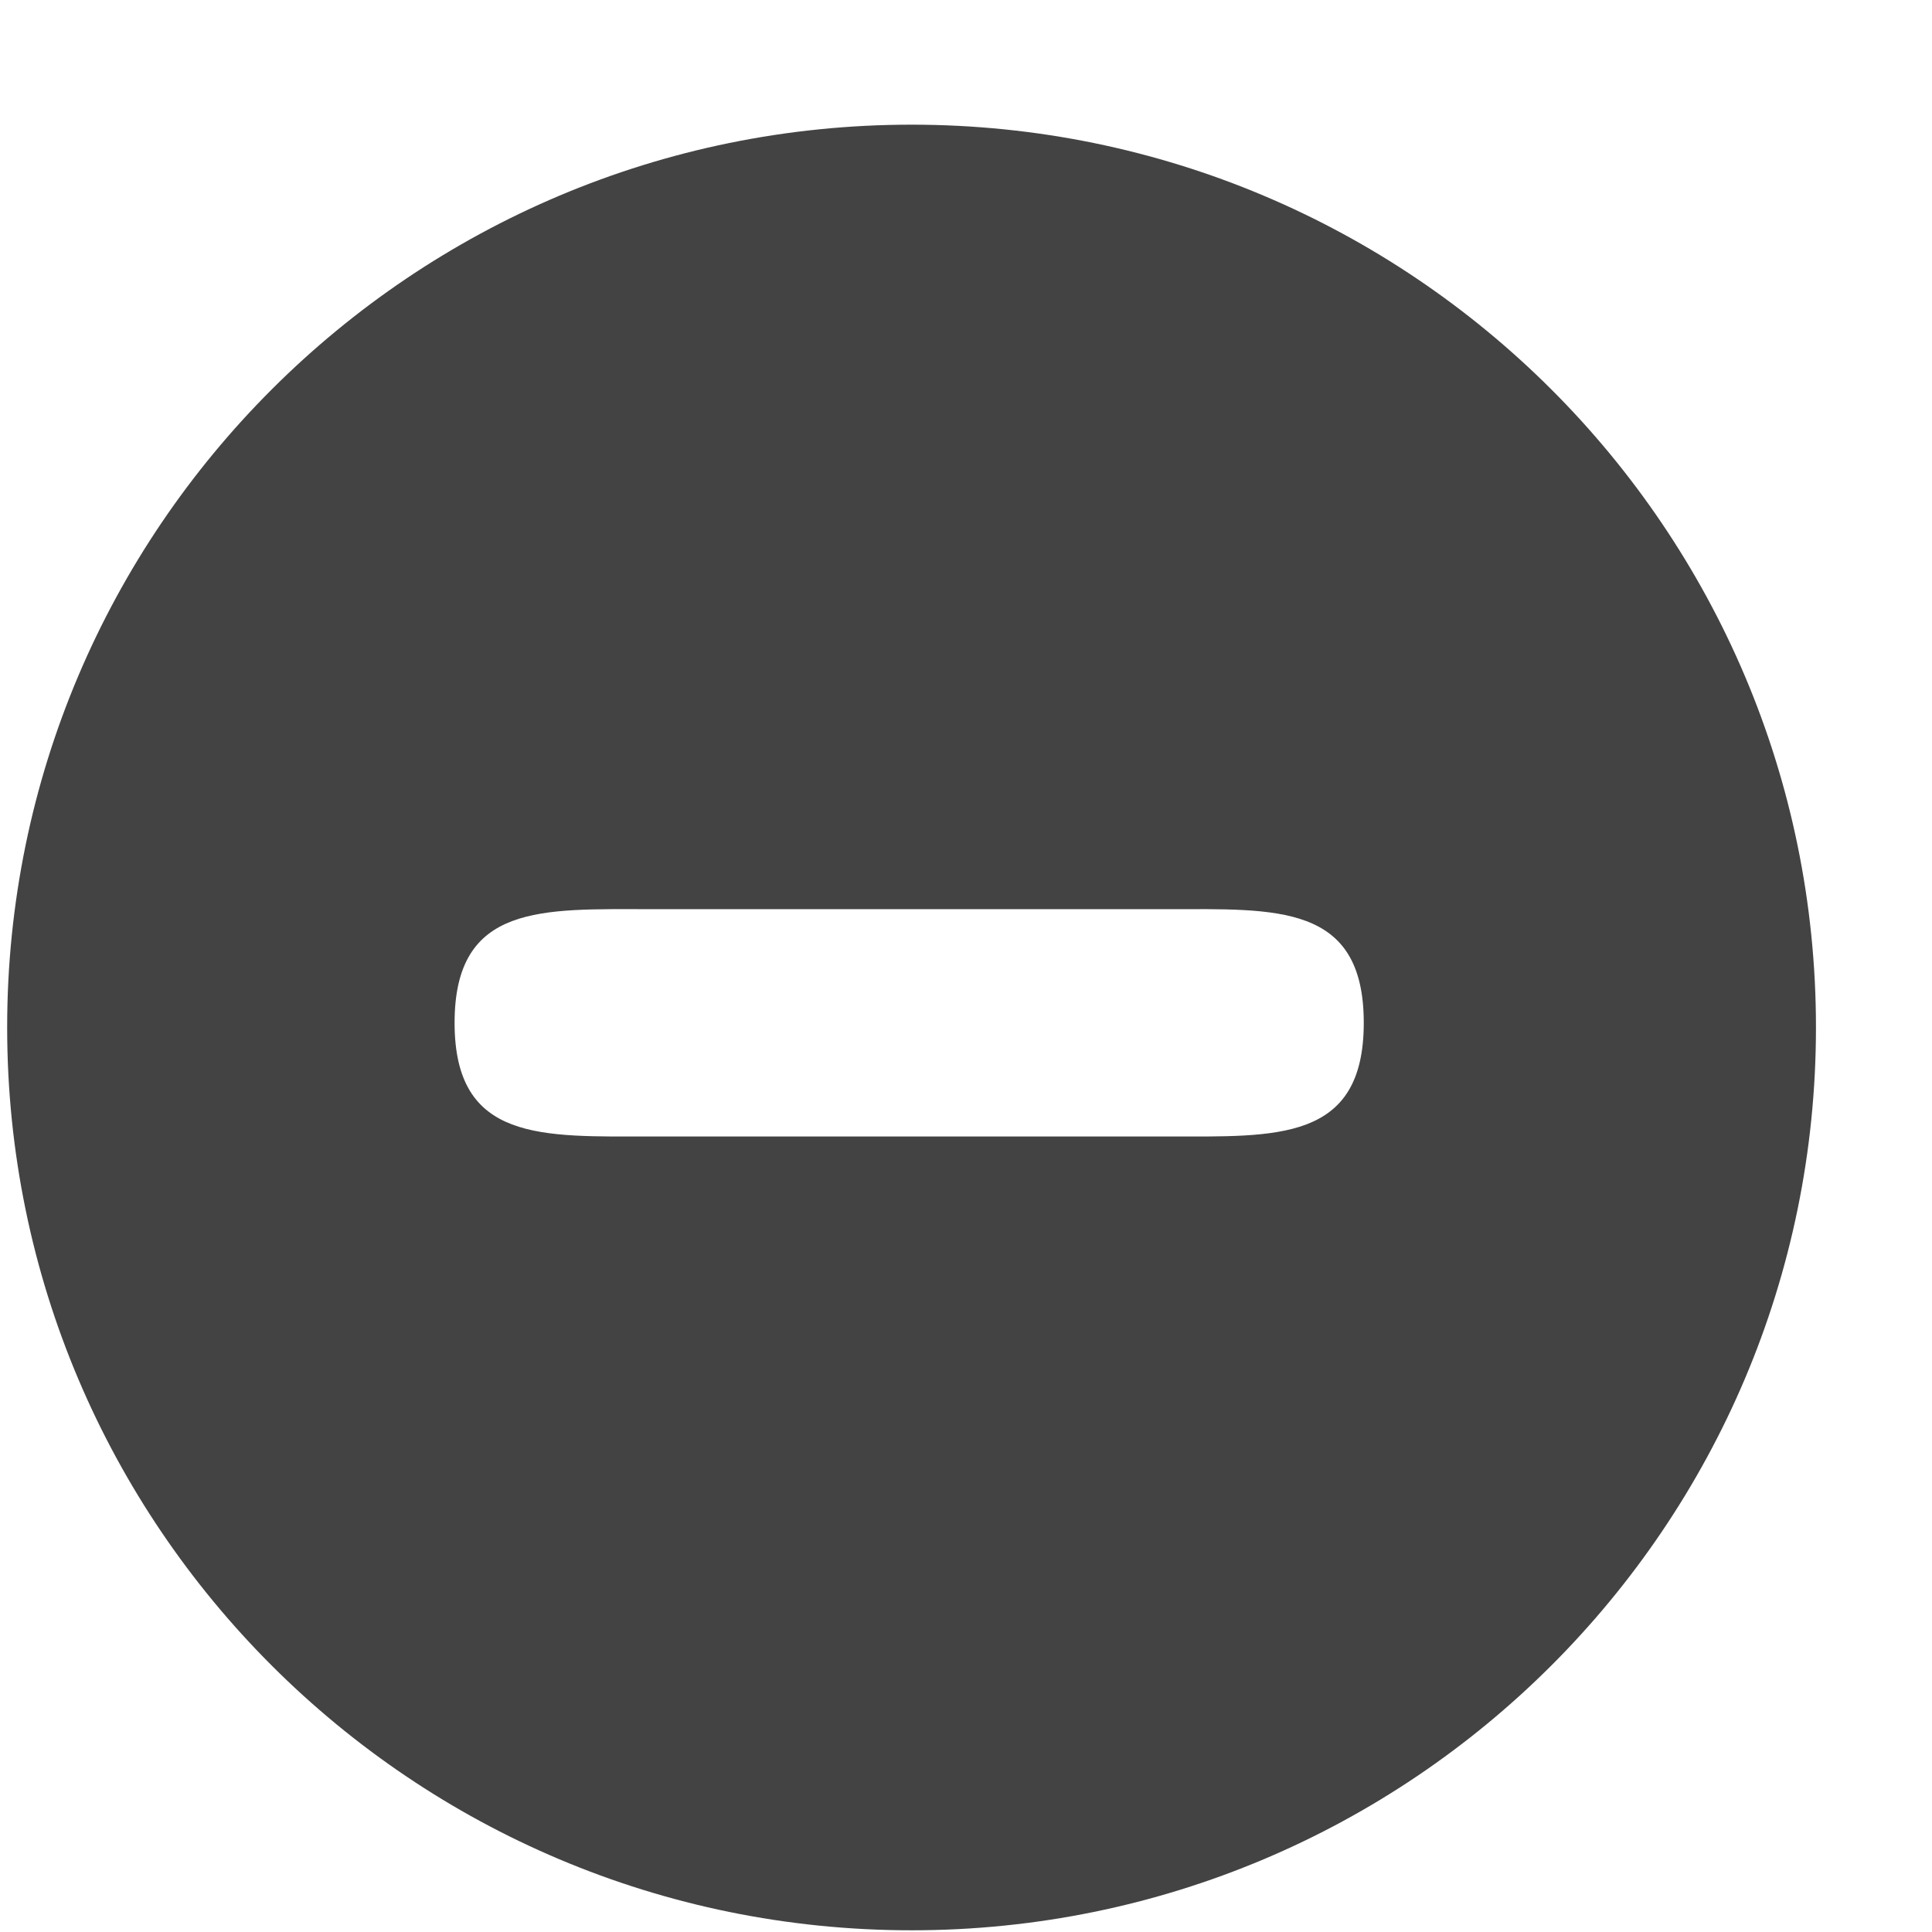
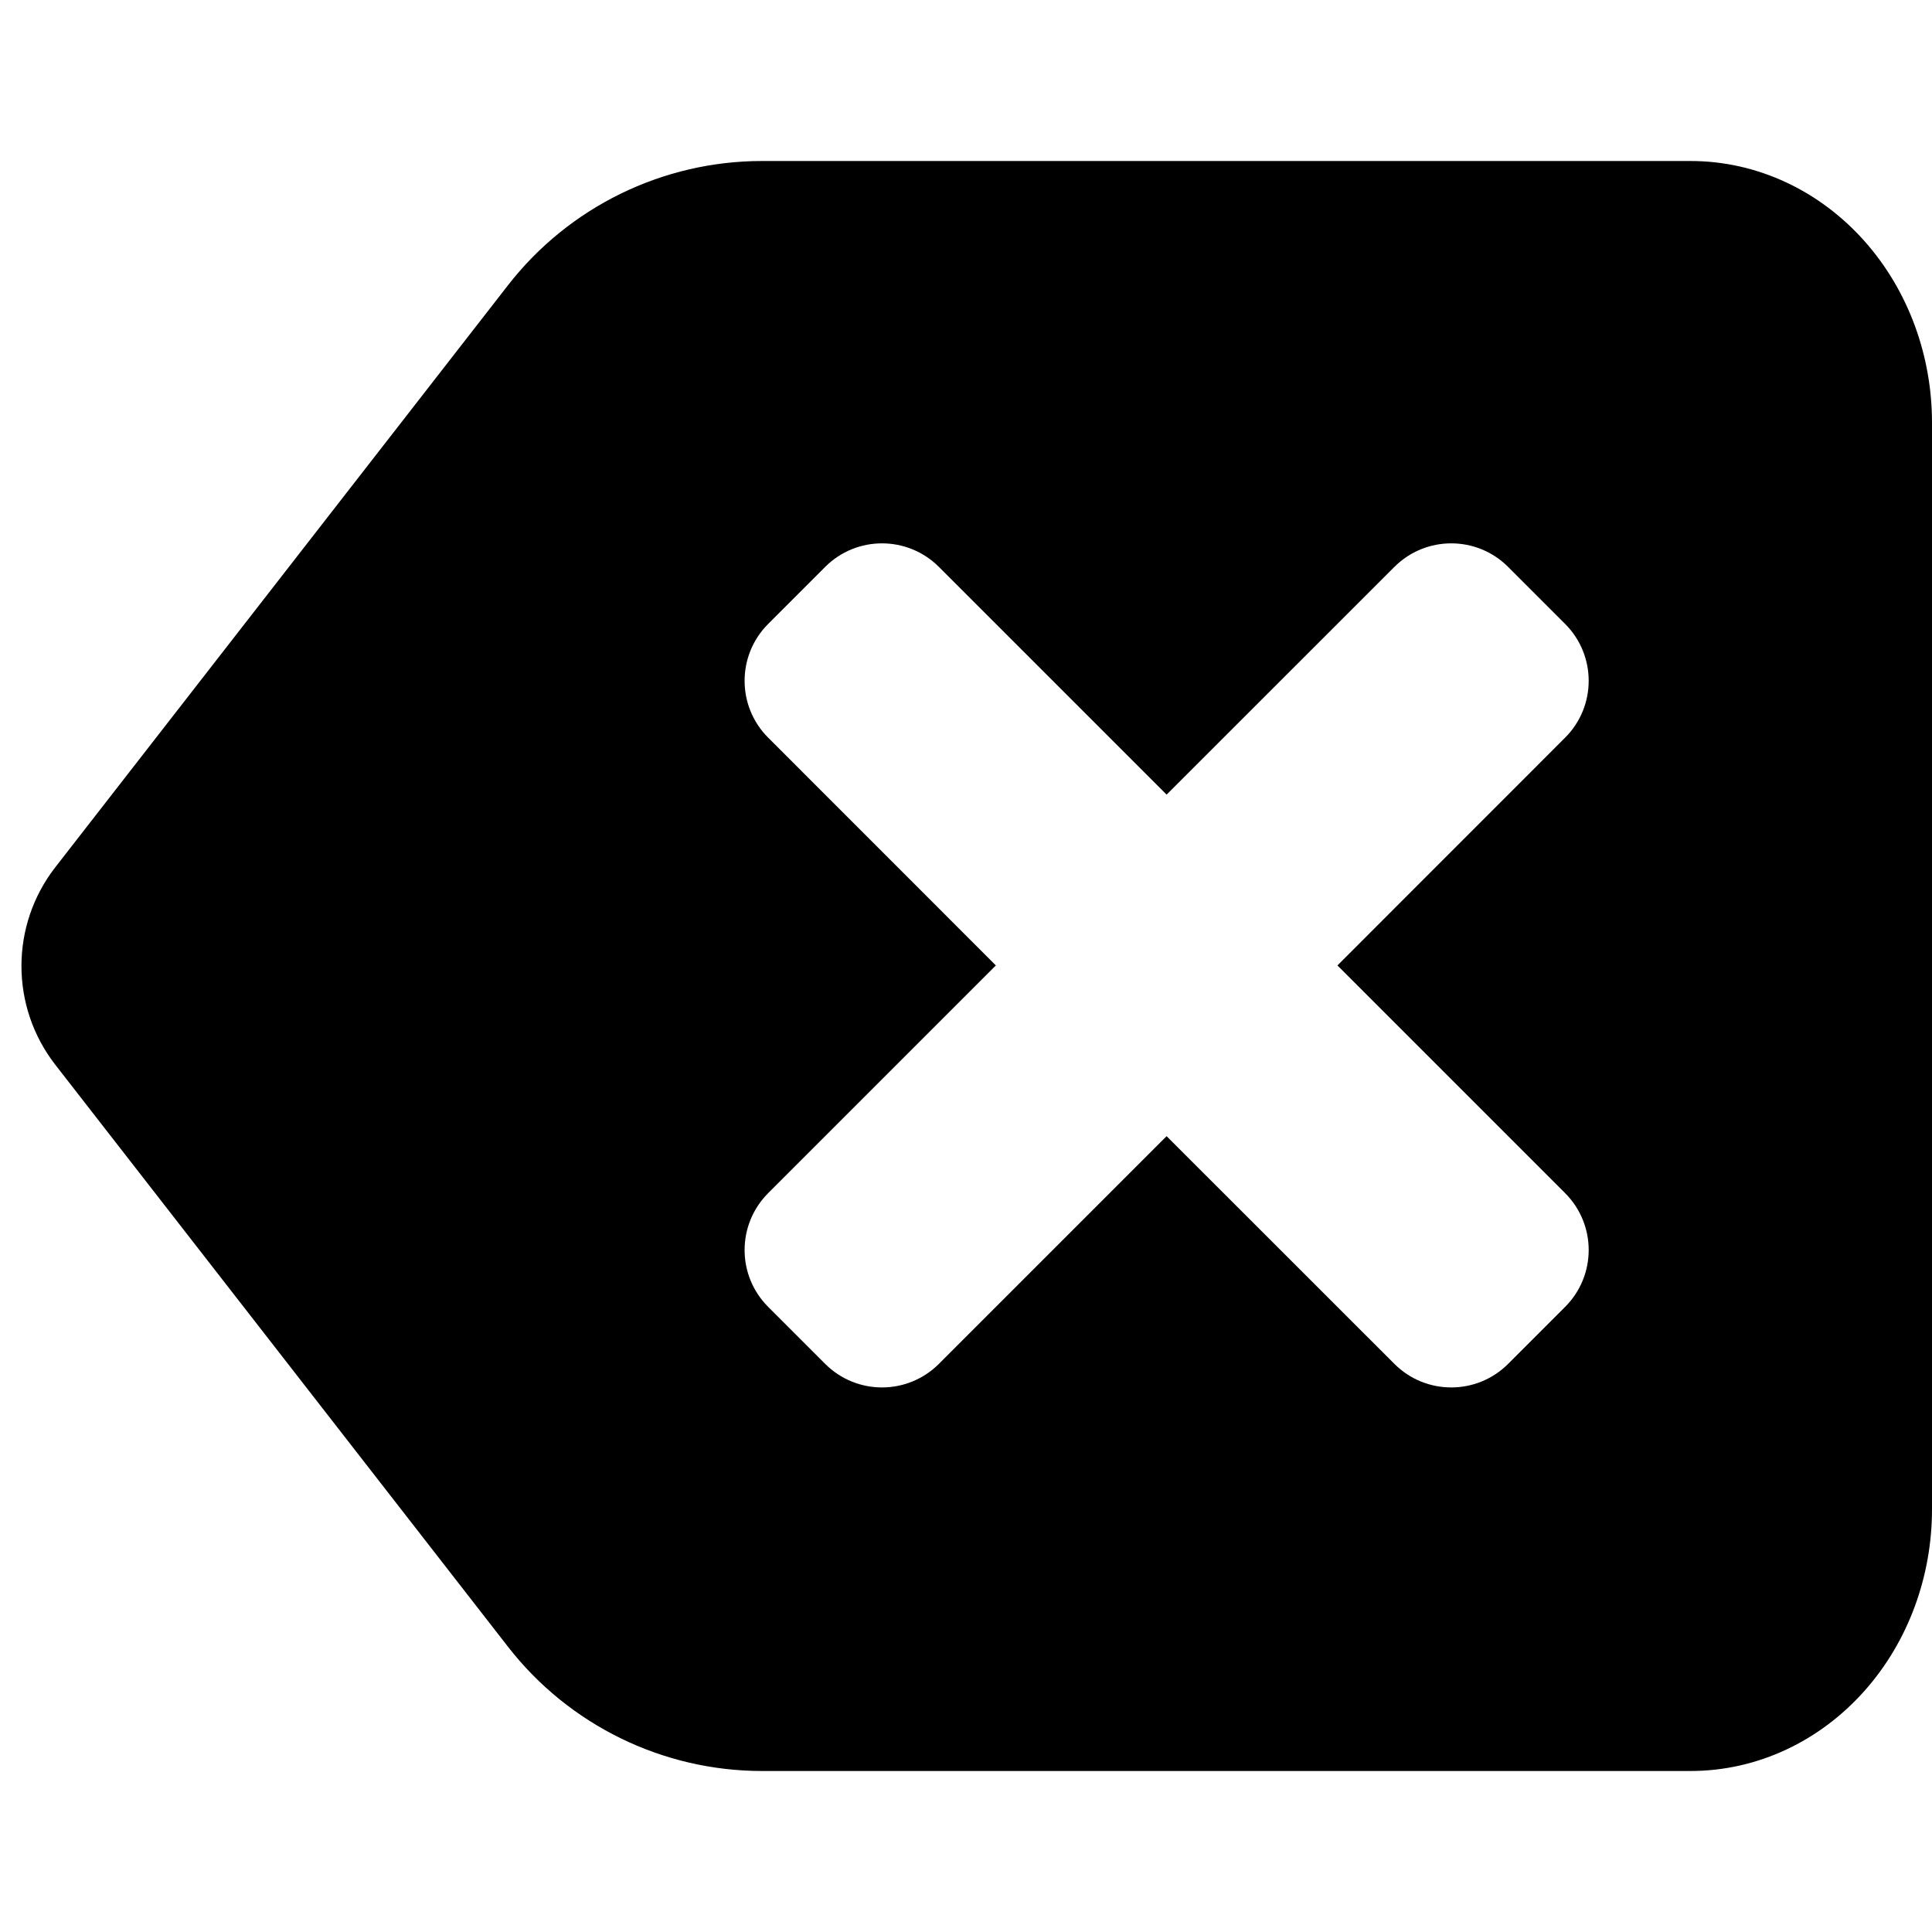
- <svg xmlns="http://www.w3.org/2000/svg" width="800px" height="800px" viewBox="0 0 17 17" version="1.1" class="si-glyph si-glyph-circle-remove">
-   <defs>
- 
- </defs>
-   <g stroke="none" stroke-width="1" fill="none" fill-rule="evenodd">
-     <path d="M8.021,1.097 C3.625,1.097 0.063,4.655 0.063,9.04 C0.063,13.428 3.625,16.985 8.021,16.985 C12.416,16.985 15.979,13.427 15.979,9.04 C15.979,4.654 12.415,1.097 8.021,1.097 L8.021,1.097 Z M10.272,10 L5.728,10 C4.772,10 4,10.051 4,9 C4,7.947 4.772,8 5.728,8 L10.272,8 C11.228,8 12,7.946 12,9 C12,10.051 11.228,10 10.272,10 L10.272,10 Z" fill="#434343" class="si-glyph-fill">
- 
- </path>
-   </g>
+ <svg xmlns="http://www.w3.org/2000/svg" width="800px" height="800px" viewBox="0 0 24 24" fill="none">
+   <path fill-rule="evenodd" clip-rule="evenodd" d="M6.31 3.544C7.067 2.57 8.233 2 9.467 2H21C21.836 2 22.61 2.375 23.161 2.995C23.709 3.611 24 4.424 24 5.25V18.75C24 19.576 23.709 20.389 23.161 21.005C22.61 21.625 21.836 22 21 22H9.467C8.233 22 7.067 21.43 6.31 20.456L0.688 13.228C0.126 12.506 0.126 11.494 0.688 10.772L6.31 3.544ZM10.25 7.043C10.64 6.652 11.273 6.652 11.664 7.043L14.492 9.871L17.321 7.043C17.711 6.652 18.345 6.652 18.735 7.043L19.442 7.75C19.833 8.141 19.833 8.774 19.442 9.164L16.614 11.993L19.442 14.821C19.833 15.212 19.833 15.845 19.442 16.235L18.735 16.942C18.345 17.333 17.711 17.333 17.321 16.942L14.492 14.114L11.664 16.942C11.273 17.333 10.64 17.333 10.25 16.942L9.543 16.235C9.152 15.845 9.152 15.212 9.543 14.821L12.371 11.993L9.543 9.164C9.152 8.774 9.152 8.141 9.543 7.75L10.25 7.043Z" fill="#000000" />
</svg>
